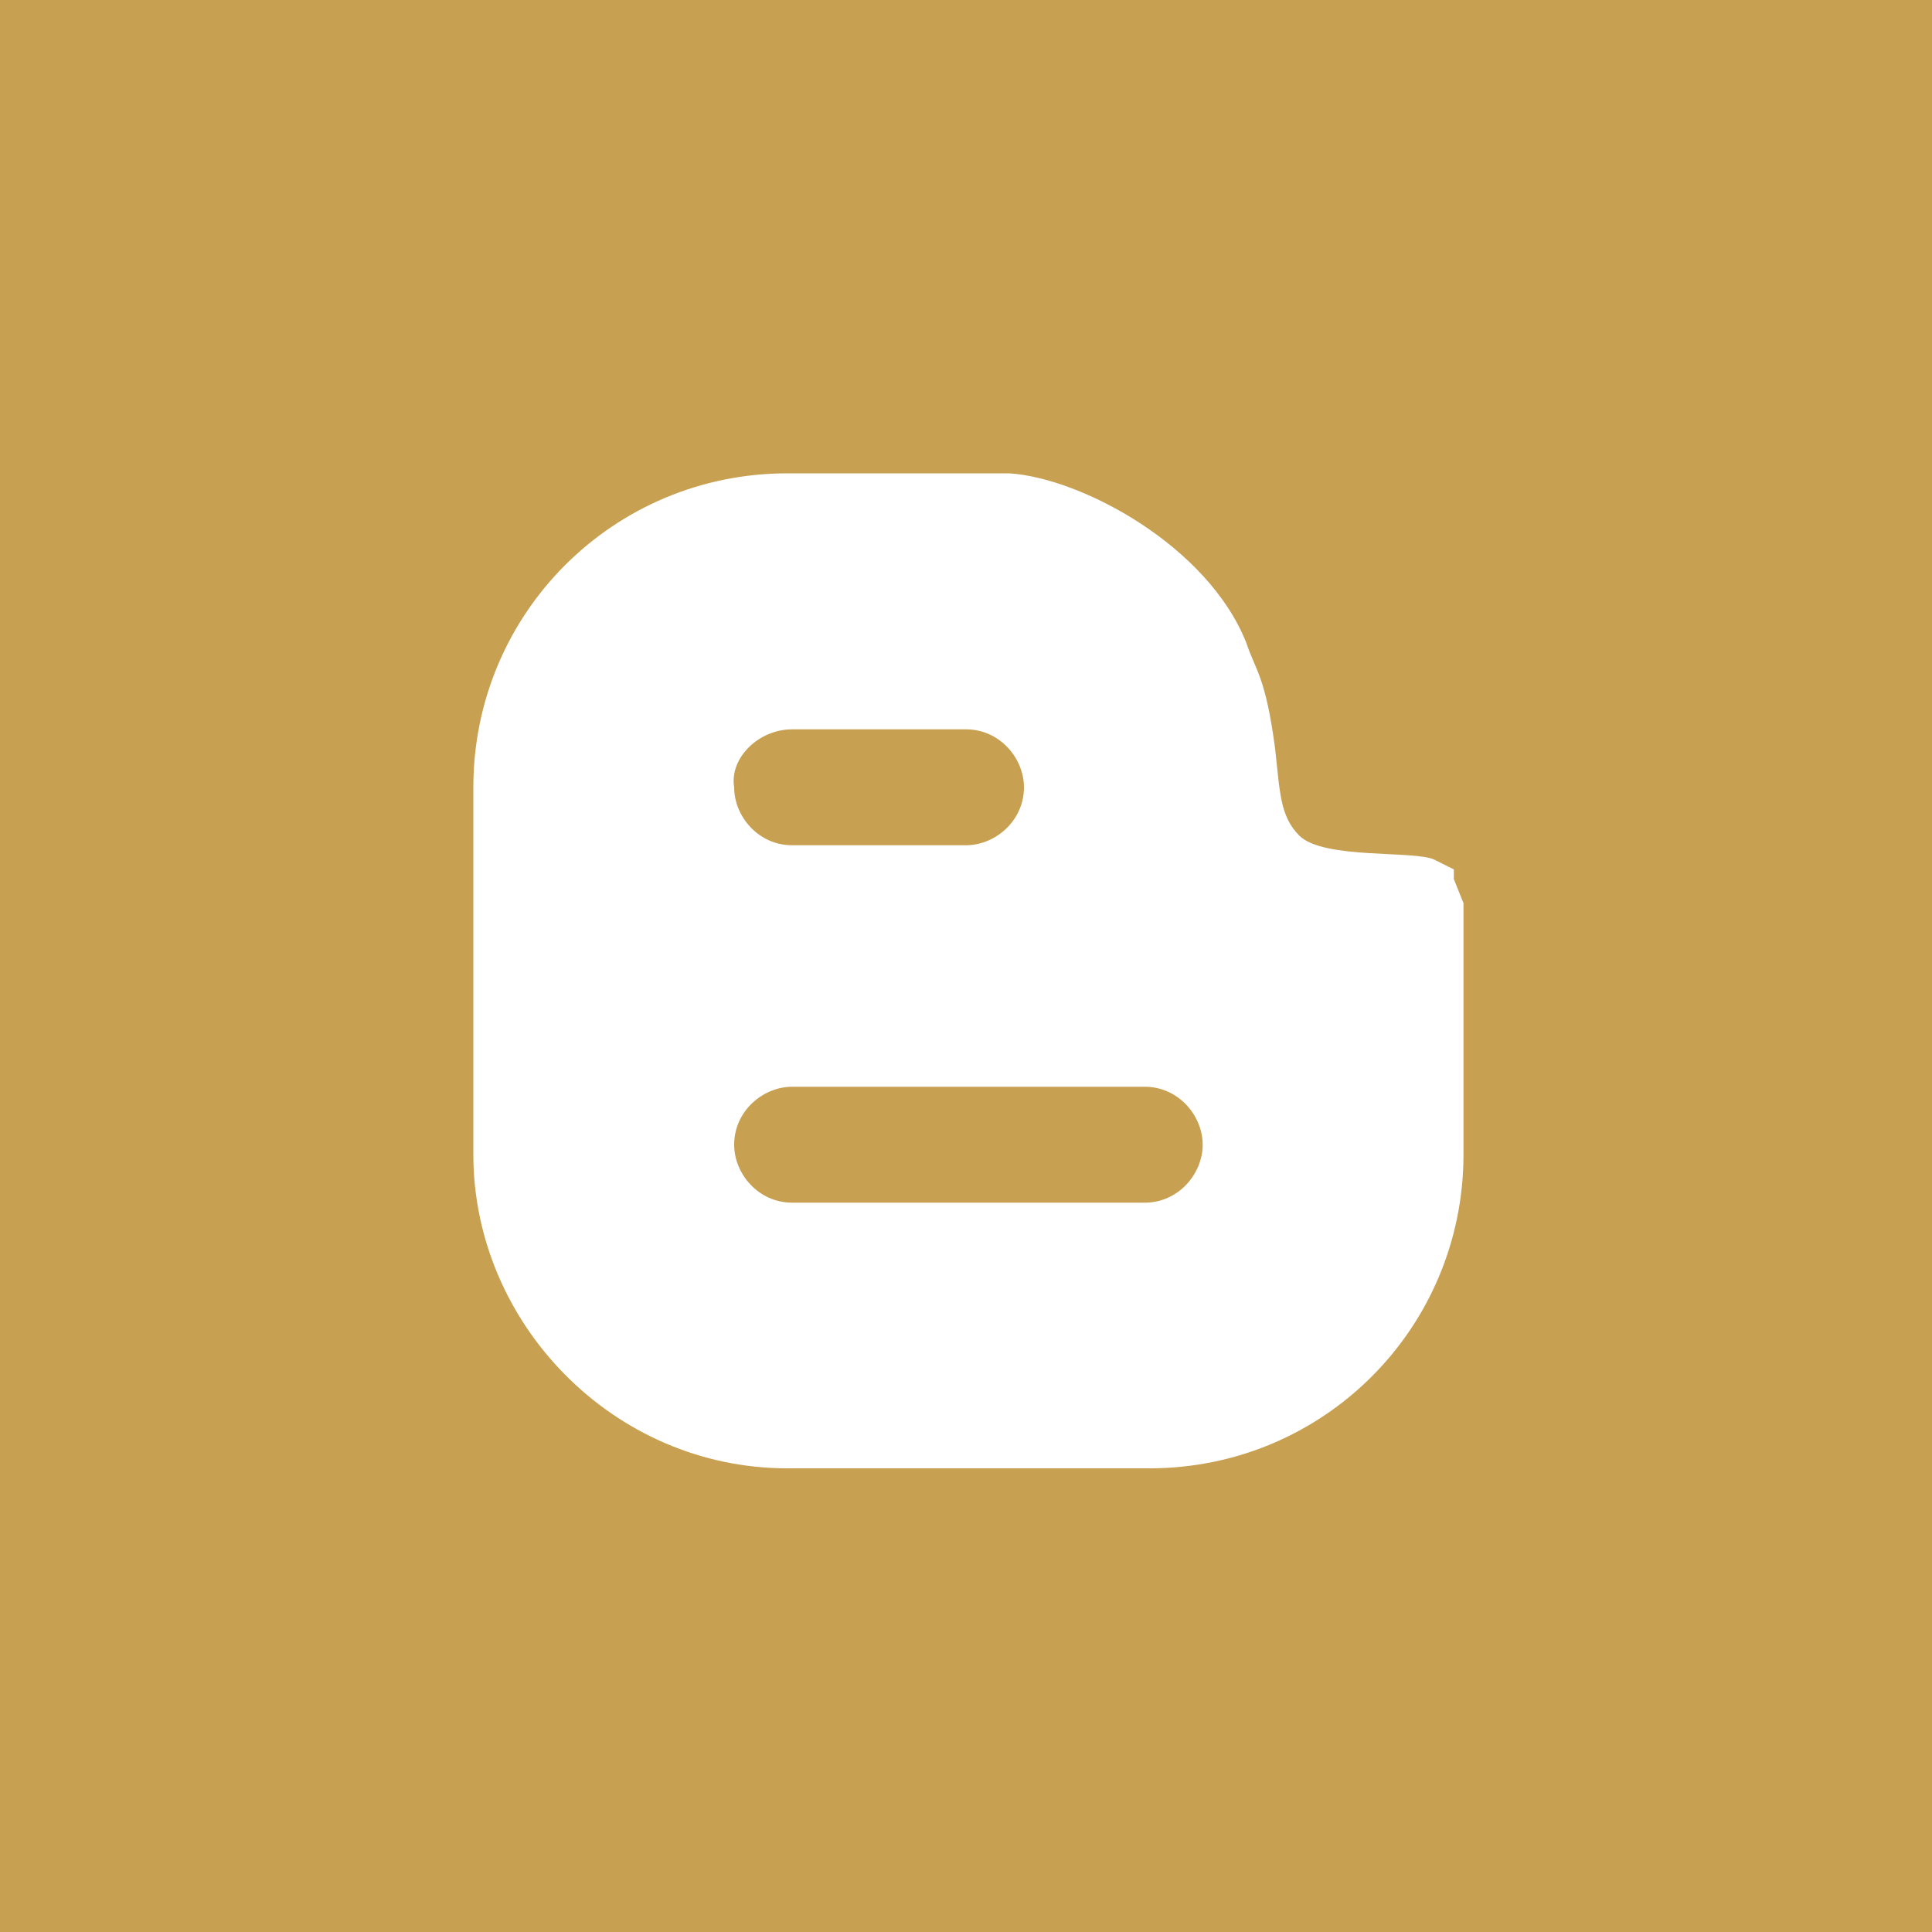
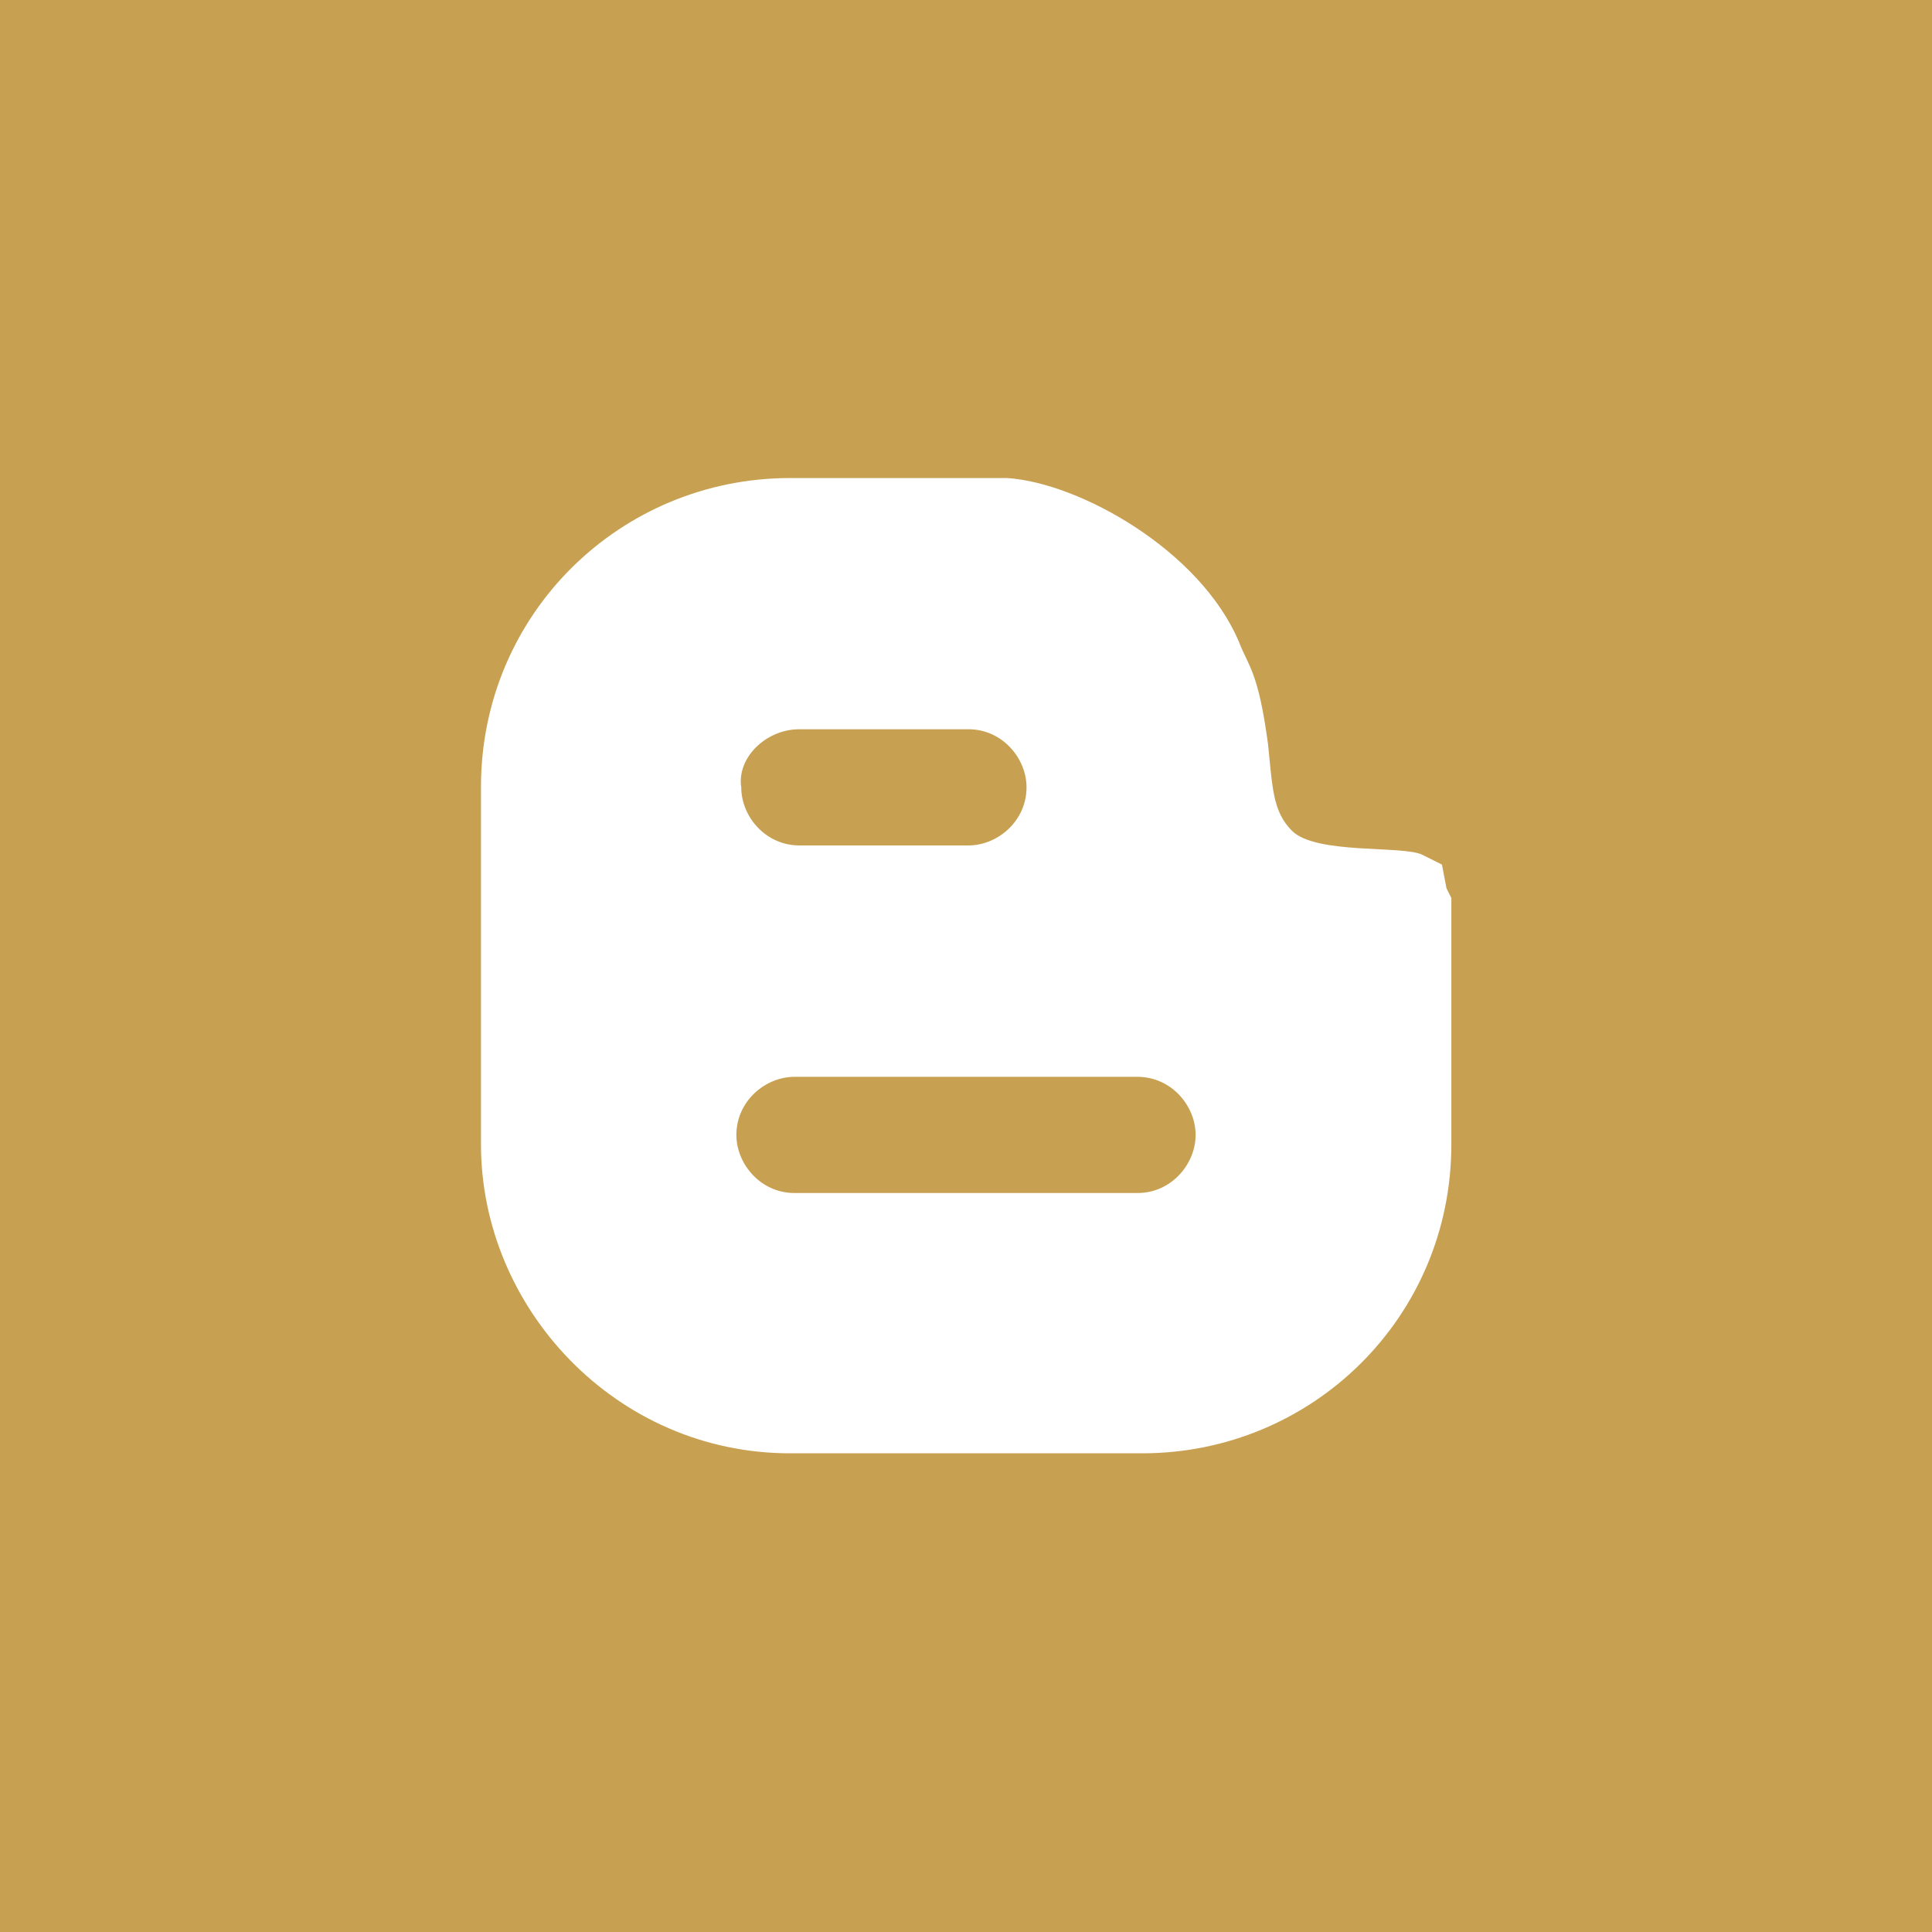
- <svg xmlns="http://www.w3.org/2000/svg" version="1.1" id="Layer_1" x="0px" y="0px" viewBox="0 0 40 40" style="enable-background:new 0 0 40 40;" xml:space="preserve">
-   <style type="text/css">
- 	.st0{fill:#C8A051;}
- 	.st1{fill:#FFFFFF;}
- </style>
-   <g id="Page-1">
-     <g id="blogger_hover">
-       <rect id="bg" class="st0" width="40" height="40">
- 		</rect>
-       <path id="icon" class="st1" d="M30.1,18.2v-0.2l-0.4-0.2c-0.4-0.2-2.3,0-2.8-0.5    c-0.4-0.4-0.4-0.9-0.5-1.8c-0.2-1.5-0.4-1.6-0.6-2.2c-0.8-2-3.4-3.4-4.9-3.5h-4.6c-3.6,0-6.5,2.9-6.5,6.5v7.6    c0,3.5,2.9,6.5,6.5,6.5h7.5c3.6,0,6.5-2.9,6.5-6.5v-5.2L30.1,18.2L30.1,18.2z M16.4,15.1H20c0.7,0,1.2,0.6,1.2,1.2    c0,0.7-0.6,1.2-1.2,1.2h-3.6c-0.7,0-1.2-0.6-1.2-1.2C15.1,15.7,15.7,15.1,16.4,15.1L16.4,15.1z M23.7,24.9h-7.3    c-0.7,0-1.2-0.6-1.2-1.2c0-0.7,0.6-1.2,1.2-1.2h7.3c0.7,0,1.2,0.6,1.2,1.2C24.9,24.3,24.4,24.9,23.7,24.9L23.7,24.9z" />
-     </g>
-   </g>
+ <svg xmlns="http://www.w3.org/2000/svg" viewBox="276.7 0 595.3 595.3">
+   <path fill="#C8A051" d="M276.7 0H872v595.3H276.7z" />
+   <path fill="#FFF" d="M721 266.4l-6-3c-6-3-32.7 0-40.2-7.4-6-6-6-13.4-7.4-26.8-3-22.3-6-23.8-8.9-31.3-11.9-28.3-49.1-49.1-71.4-50.6h-67c-52.1 0-95.2 41.7-95.2 95.2v110.1c0 50.6 41.7 95.2 95.2 95.2h108.6c52.1 0 95.2-41.7 95.2-95.2v-75.9l-1.5-3-1.4-7.3zm-198-41.7h52.1c10.4 0 17.9 8.9 17.9 17.9 0 10.4-8.9 17.9-17.9 17.9H523c-10.4 0-17.9-8.9-17.9-17.9-1.4-9 7.5-17.9 17.9-17.9zm104.2 142.9H521.5c-10.4 0-17.9-8.9-17.9-17.9 0-10.4 8.9-17.9 17.9-17.9h105.7c10.4 0 17.9 8.9 17.9 17.9 0 9-7.5 17.9-17.9 17.9z" />
</svg>
